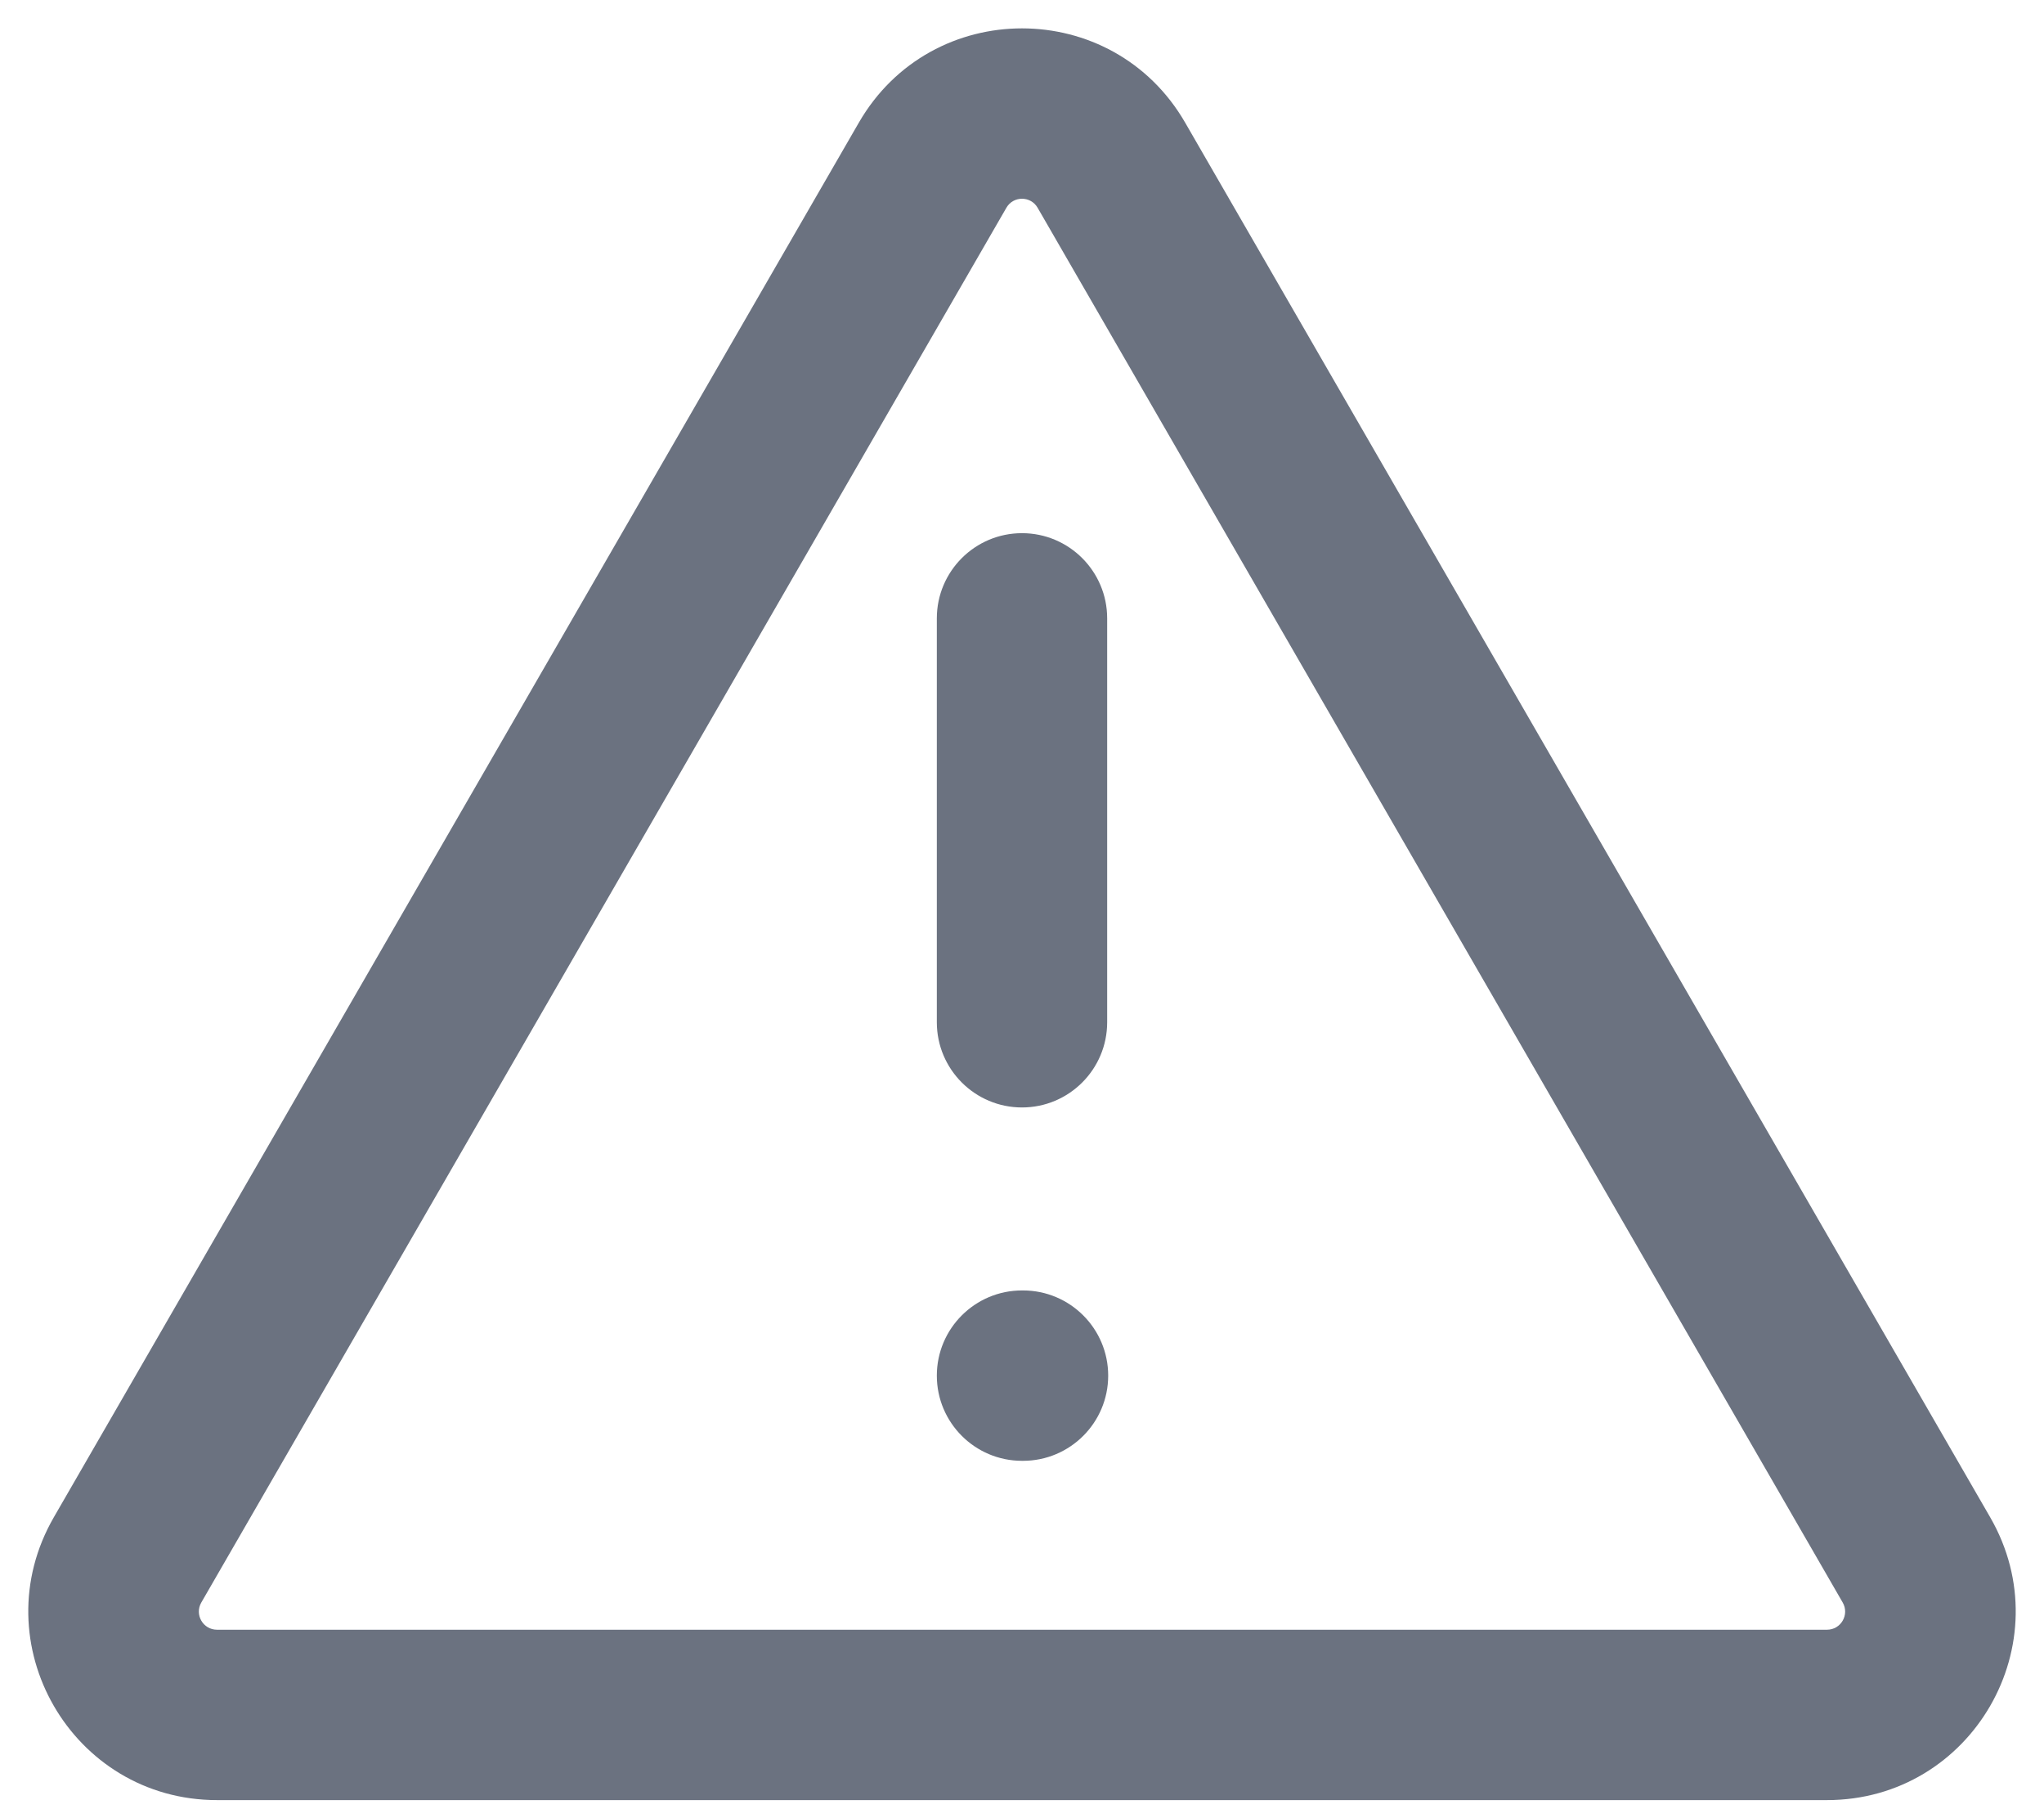
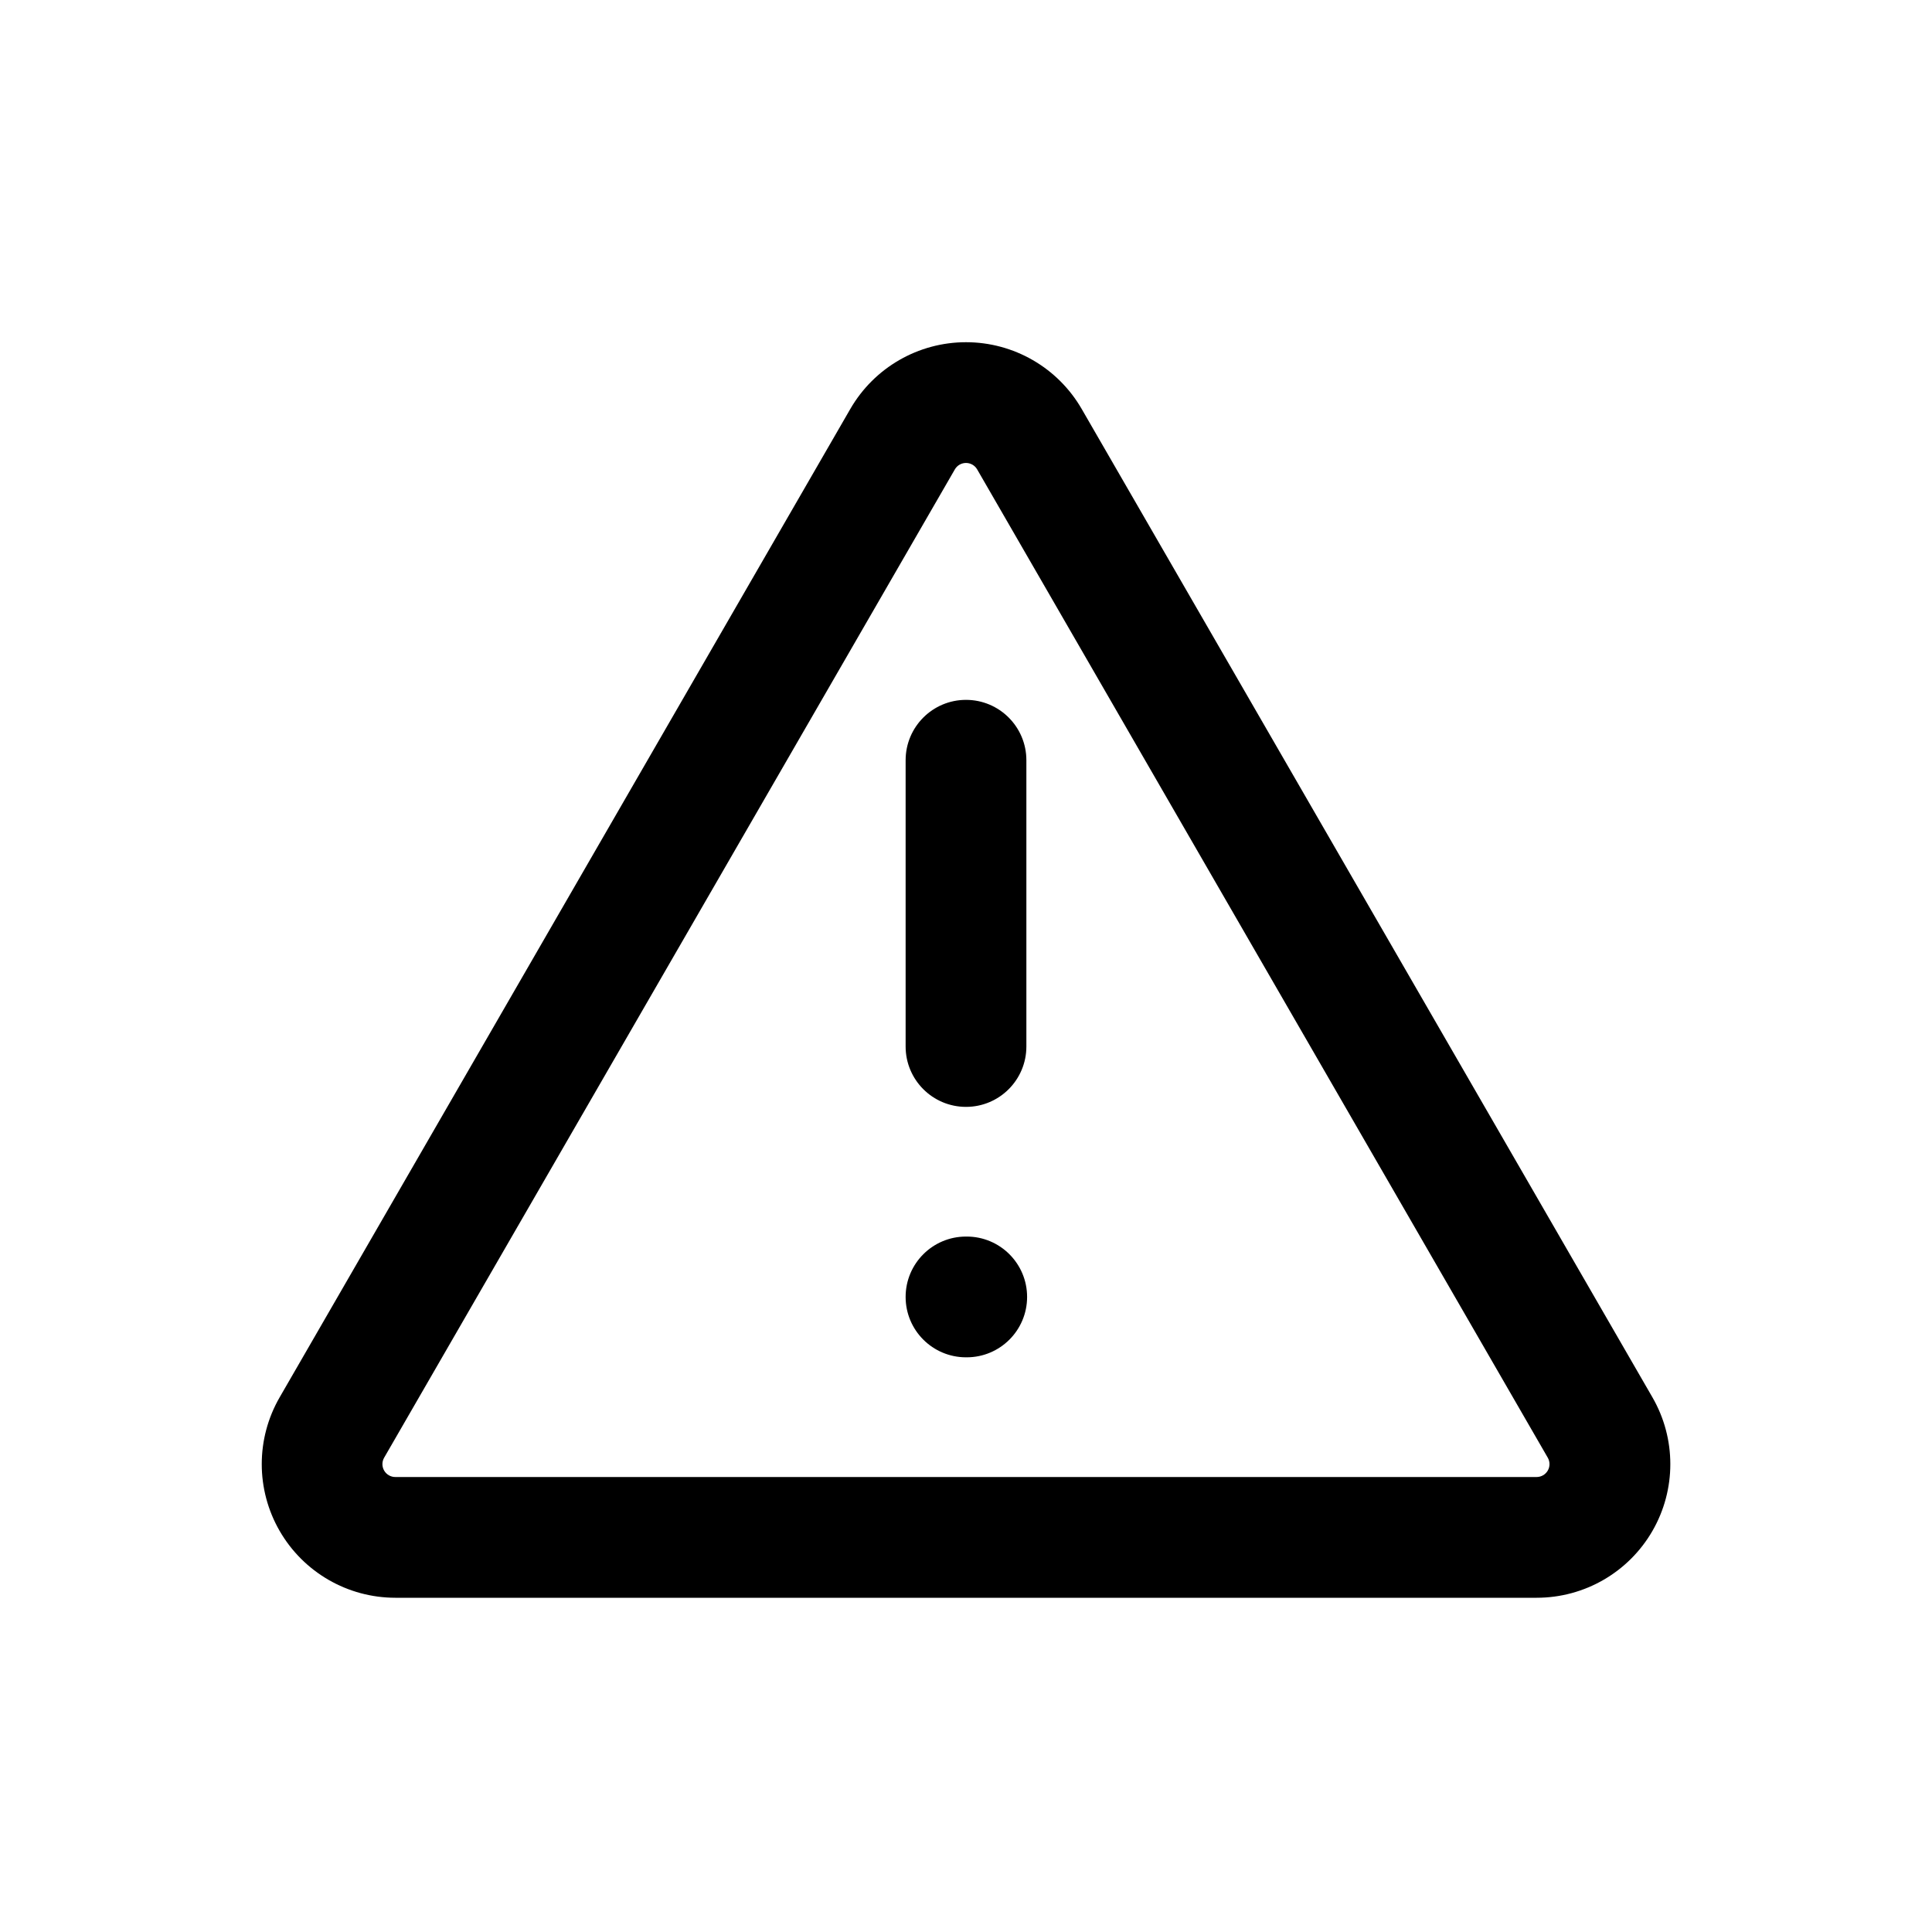
- <svg xmlns="http://www.w3.org/2000/svg" width="18" height="16" viewBox="0 0 18 16" fill="none">
-   <path fill-rule="evenodd" clip-rule="evenodd" d="M7.563 1.08C8.202 -0.027 9.798 -0.027 10.437 1.08L17.526 13.358C18.165 14.465 17.367 15.848 16.089 15.848H1.911C0.633 15.848 -0.165 14.465 0.474 13.358L7.563 1.08ZM9.138 1.83C9.077 1.723 8.923 1.723 8.862 1.83L1.773 14.108C1.711 14.215 1.788 14.348 1.911 14.348H16.089C16.212 14.348 16.289 14.215 16.227 14.108L9.138 1.83ZM9 4.694C9.414 4.694 9.75 5.03 9.75 5.444V9C9.75 9.414 9.414 9.75 9 9.75C8.586 9.75 8.25 9.414 8.25 9V5.444C8.25 5.03 8.586 4.694 9 4.694ZM8.25 12.111C8.25 11.697 8.586 11.361 9 11.361H9.009C9.423 11.361 9.759 11.697 9.759 12.111C9.759 12.525 9.423 12.861 9.009 12.861H9C8.586 12.861 8.25 12.525 8.25 12.111Z" fill="#6B7280" />
+ <svg xmlns="http://www.w3.org/2000/svg" width="24" height="24" fill="none">
+   <path fill-rule="evenodd" clip-rule="evenodd" d="M10.563 5.08a1.66 1.66 0 0 1 2.874 0l7.09 12.278a1.66 1.66 0 0 1-1.438 2.49H4.911a1.66 1.66 0 0 1-1.437-2.49L10.563 5.08Zm1.575.75a.16.16 0 0 0-.276 0l-7.09 12.278a.16.16 0 0 0 .139.24h14.178a.16.16 0 0 0 .138-.24L12.138 5.83ZM12 8.694a.75.75 0 0 1 .75.75V13a.75.75 0 0 1-1.5 0V9.444a.75.75 0 0 1 .75-.75Zm-.75 7.417a.75.75 0 0 1 .75-.75h.009a.75.75 0 0 1 0 1.5H12a.75.75 0 0 1-.75-.75Z" fill="currentColor" />
</svg>
